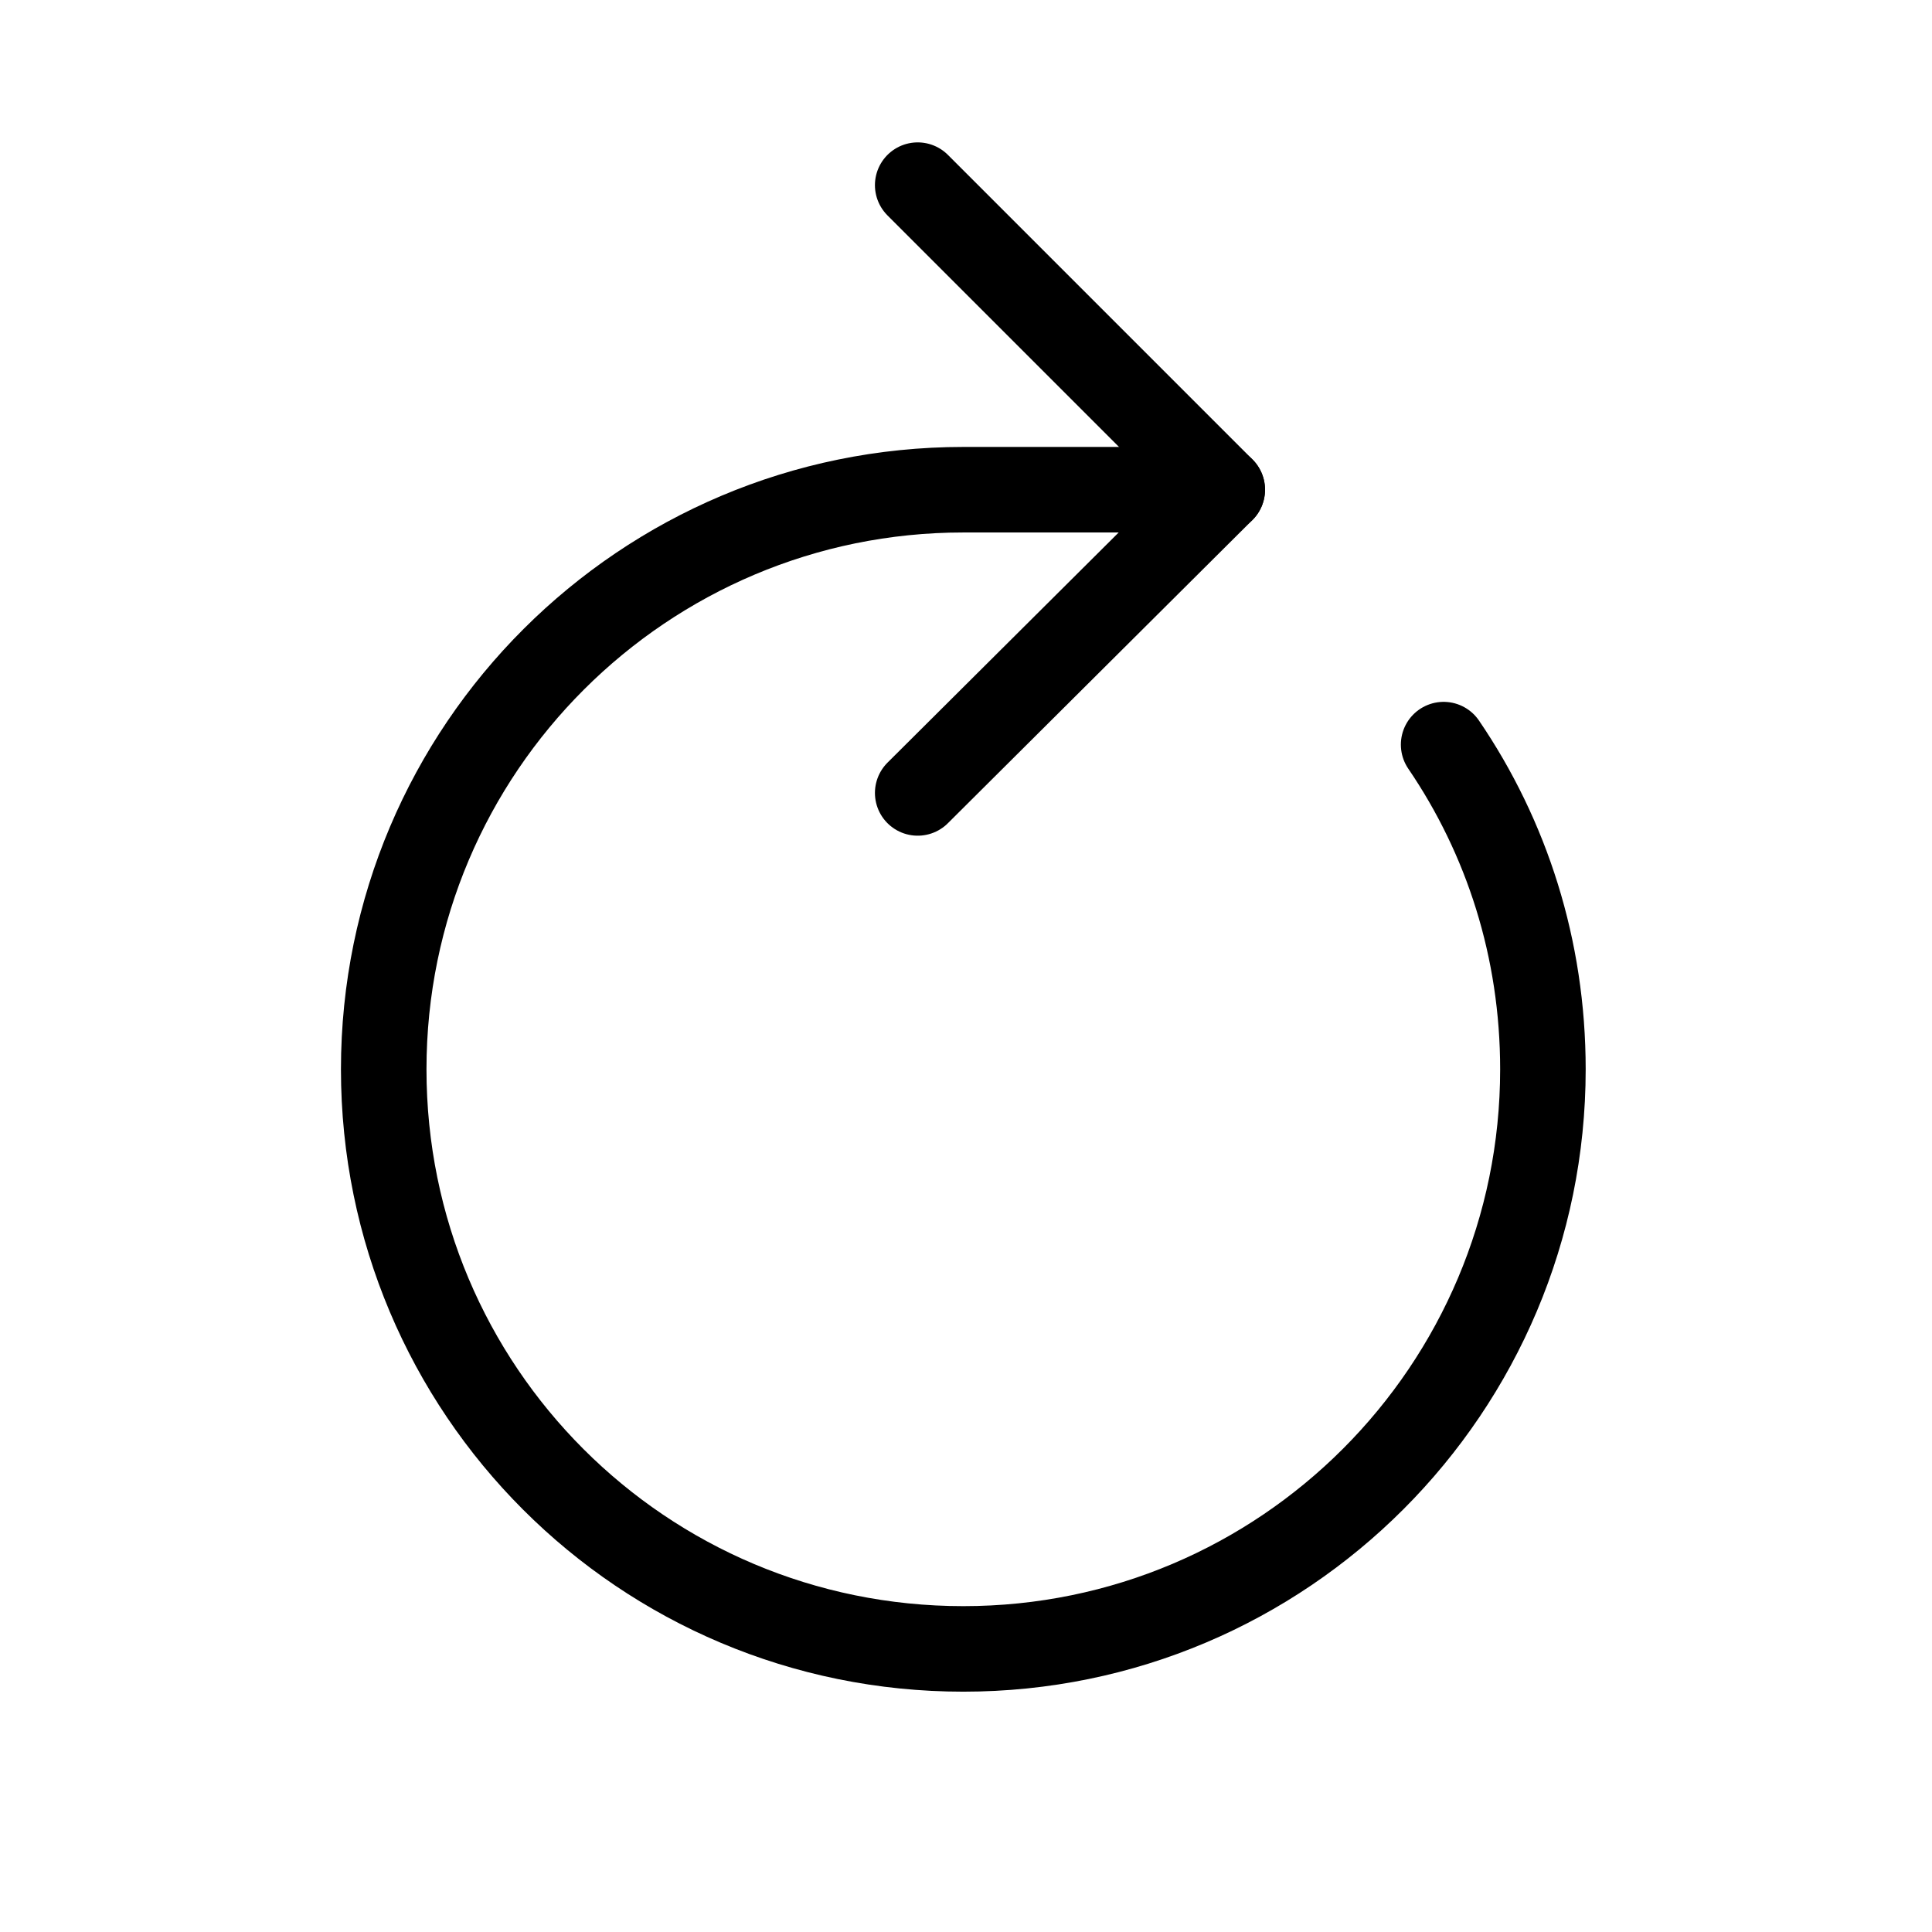
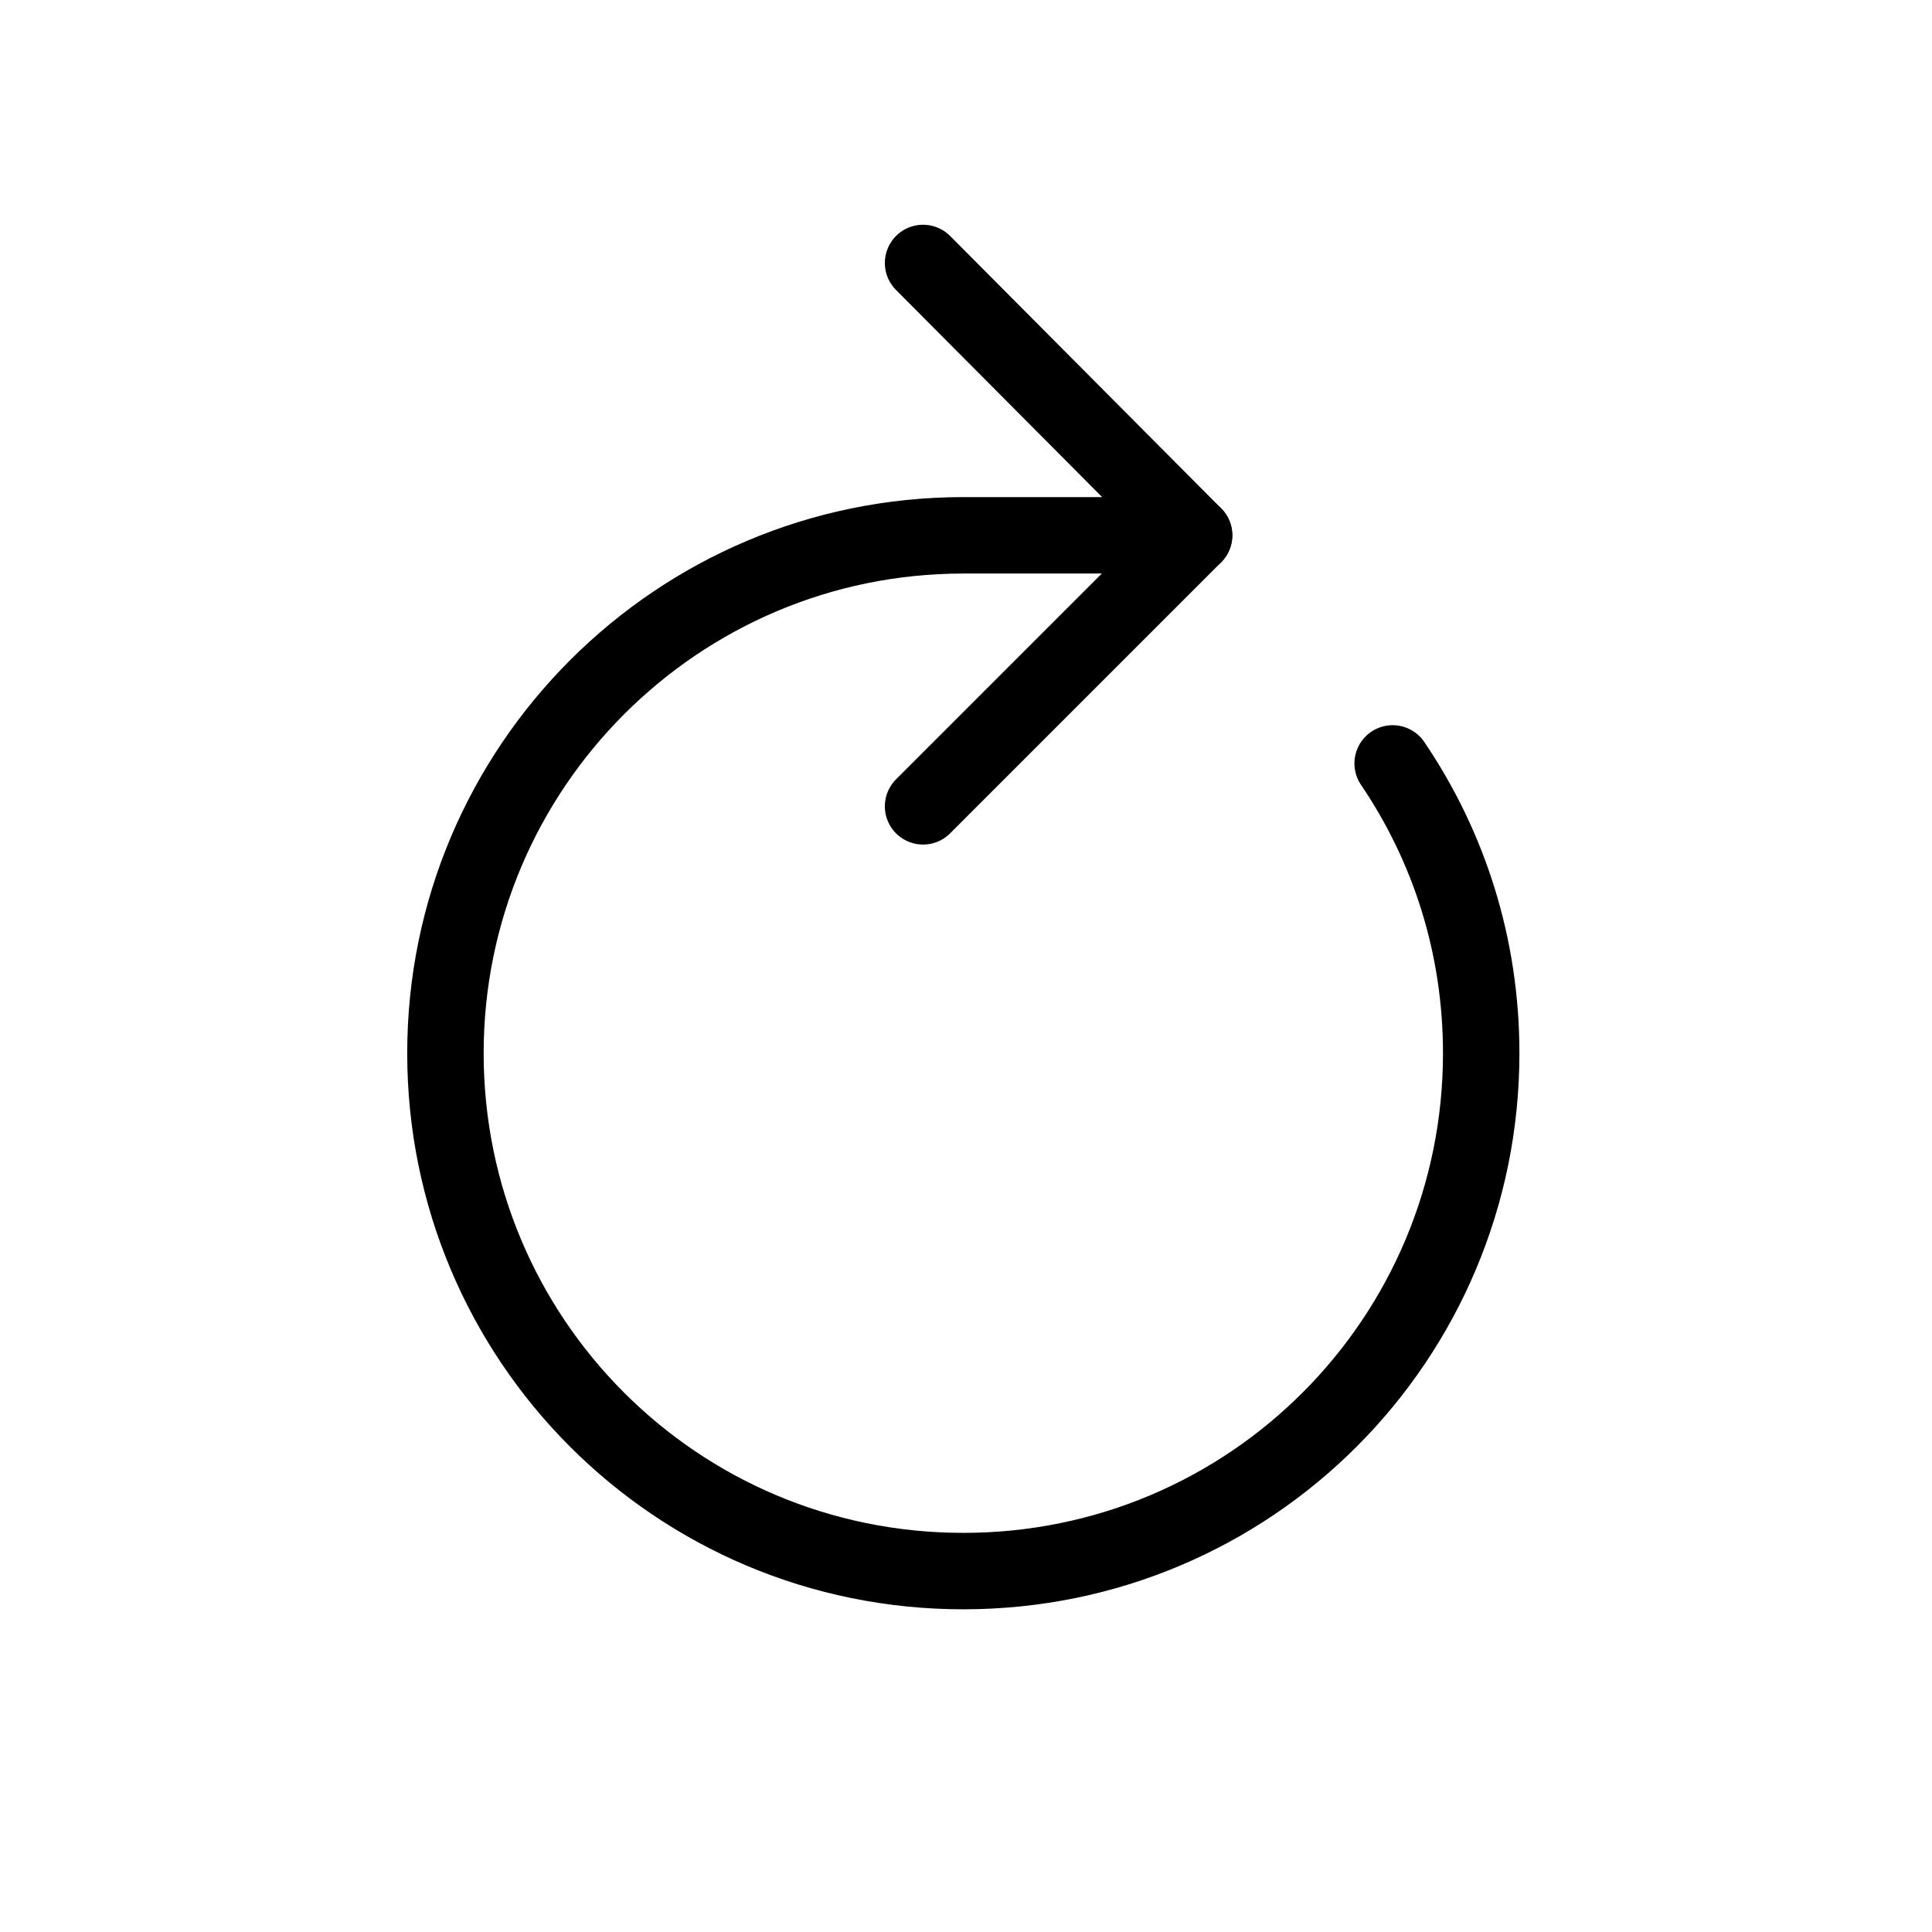
<svg xmlns="http://www.w3.org/2000/svg" version="1.1" id="Layer_1" x="0px" y="0px" viewBox="0 0 144 144" style="enable-background:new 0 0 144 144;" xml:space="preserve">
  <style type="text/css">
- 	.st0{fill:none;stroke:#000000;stroke-width:6.375;stroke-linecap:round;stroke-linejoin:round;stroke-miterlimit:10;}
+ 	.st0{fill:none;stroke:#000000;stroke-width:5.697;stroke-linecap:round;stroke-linejoin:round;stroke-miterlimit:10;}
</style>
  <g>
-     <path class="st0" d="M107.6,55.5c4.7,6.9,7.4,15.2,7.4,24.2c0,23.8-19.3,43.2-43.2,43.2s-43.2-19.3-43.2-43.2S48,36.5,71.8,36.5   h19.3" />
-     <polyline class="st0" points="68.4,13.8 91.1,36.5 68.4,59.1  " />
+     <path class="st0" d="M103.8,56.9c4.2,6.2,6.6,13.6,6.6,21.6c0,21.3-17.2,38.6-38.6,38.6S33.2,99.8,33.2,78.5s17.3-38.6,38.6-38.6   H89" />
+     <polyline class="st0" points="68.8,19.6 89,39.9 68.8,60.1  " />
  </g>
</svg>
